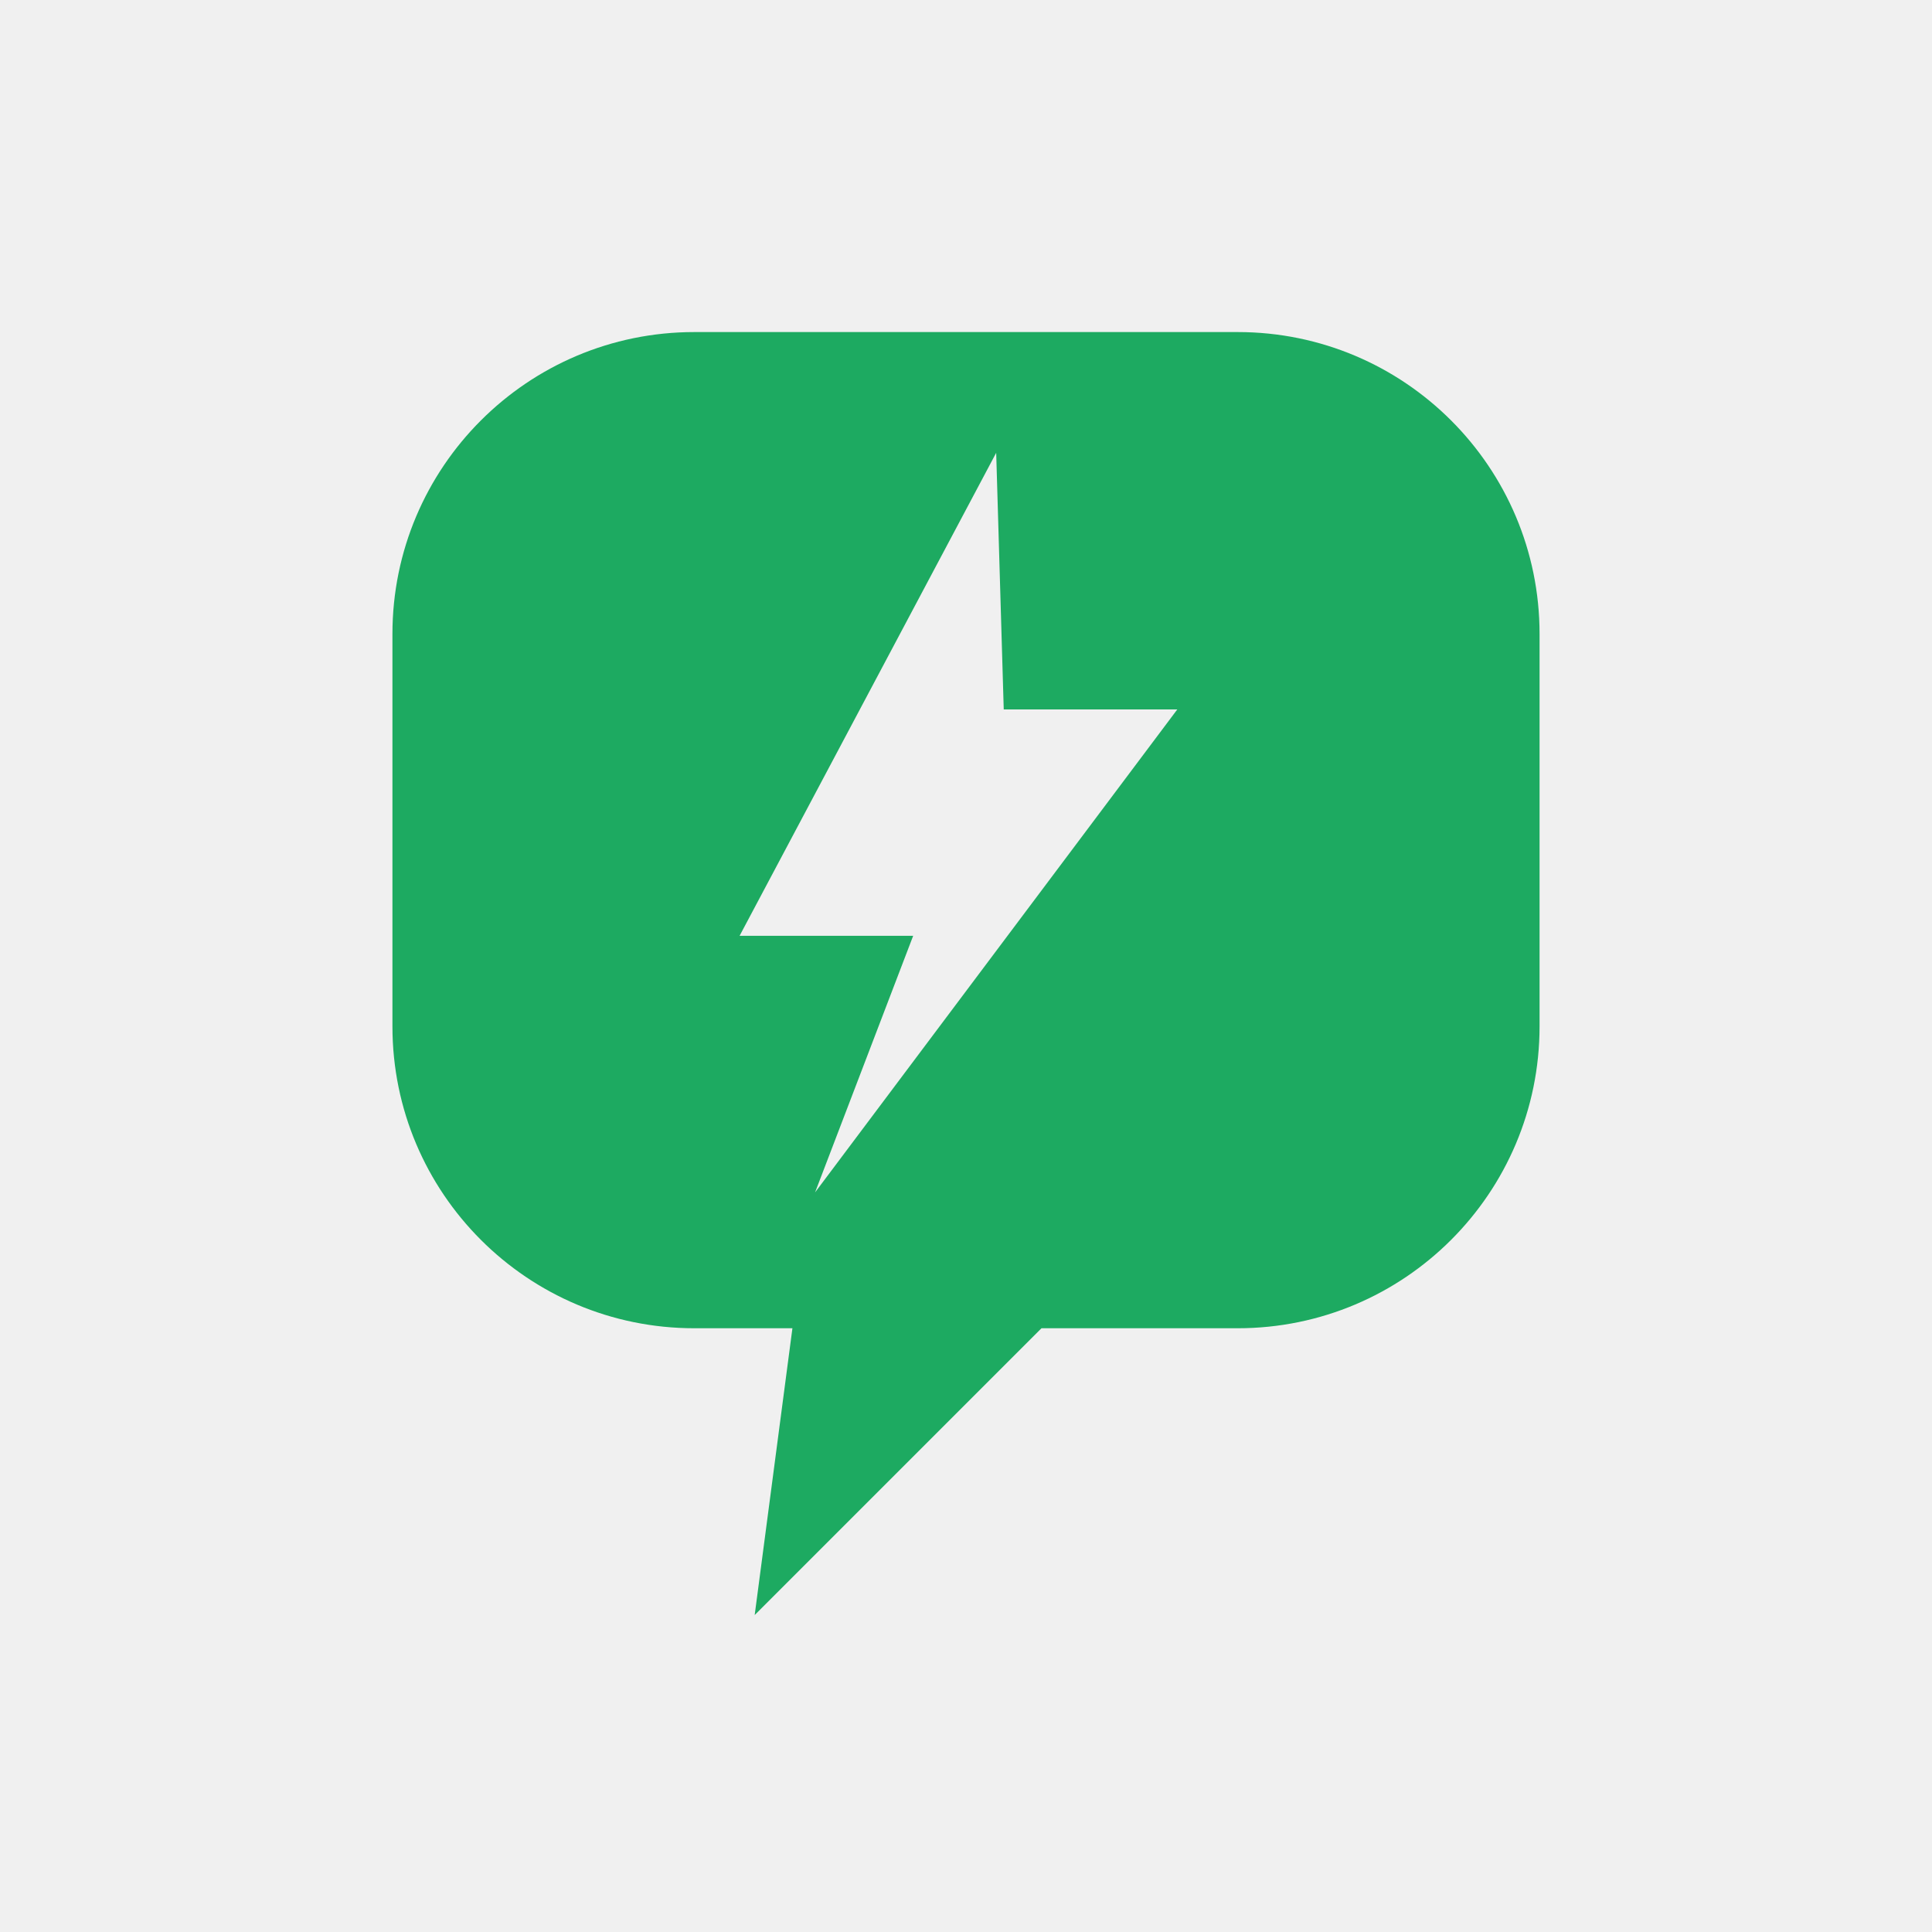
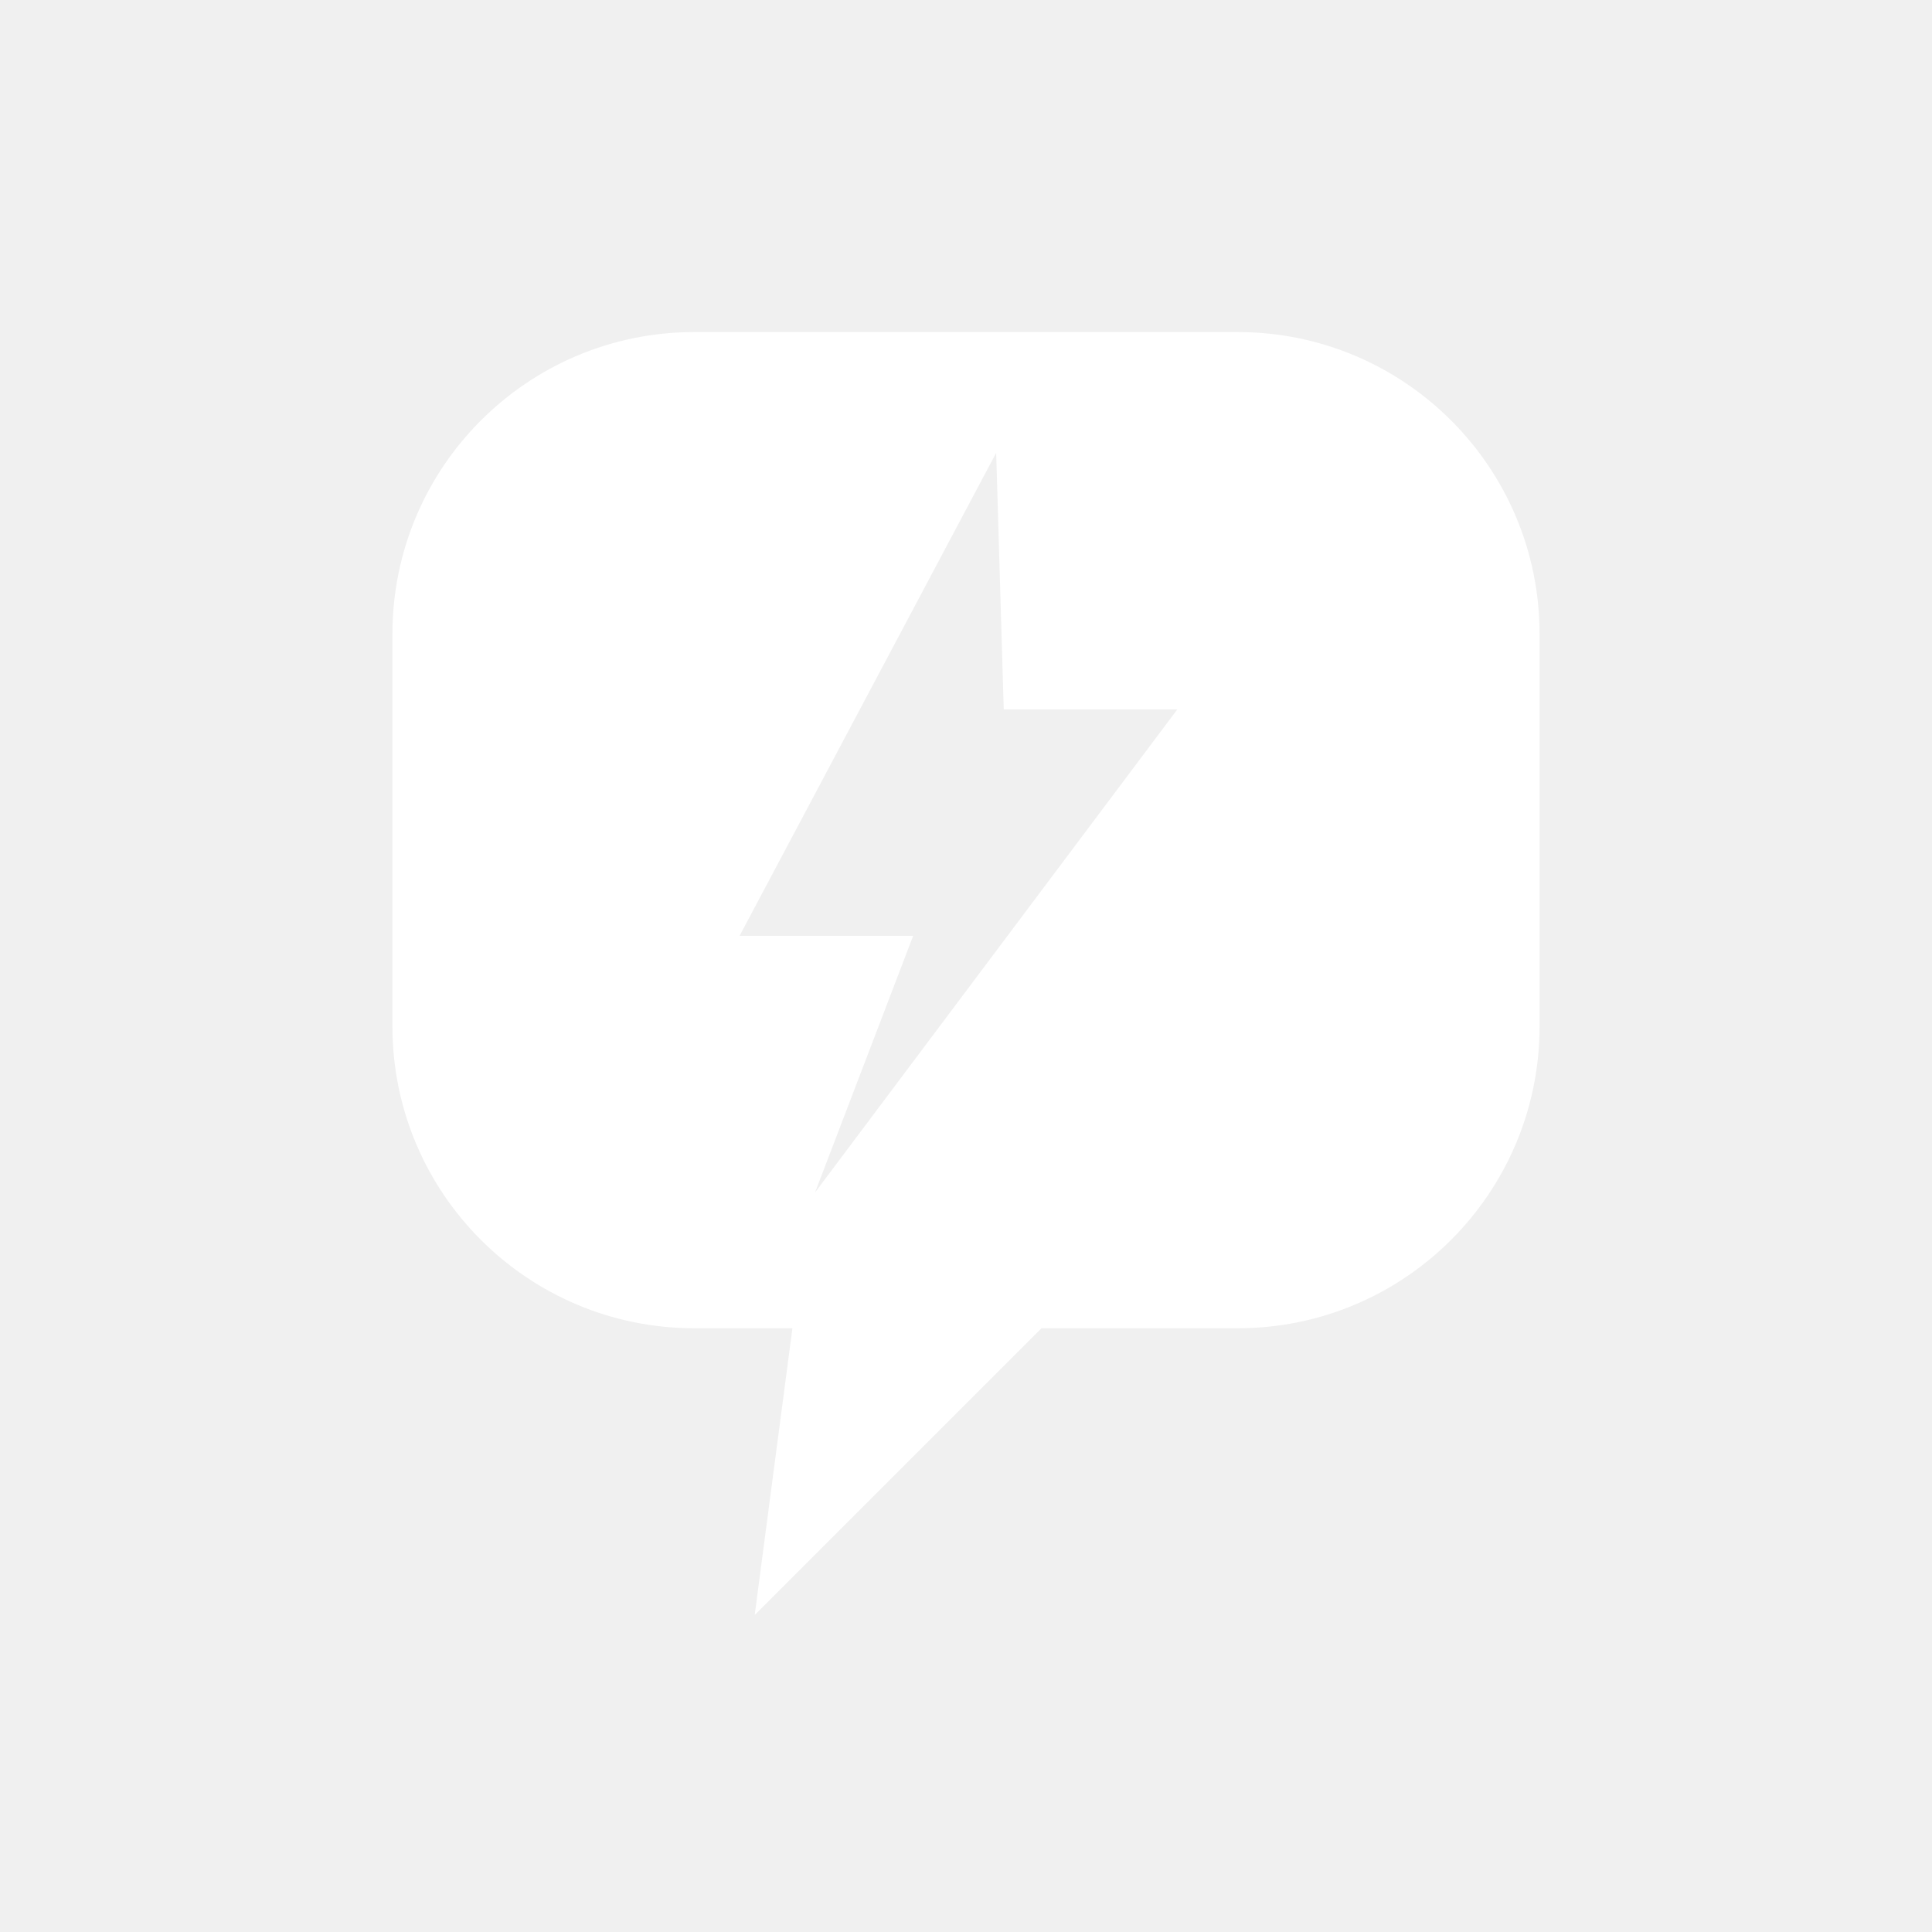
- <svg xmlns="http://www.w3.org/2000/svg" fill="#1daa61" viewBox="0 0 256 256" width="256" height="256" role="img" aria-label="WhatsApp Fast">
-   <path fill="#1daa61" fill-rule="evenodd" d="     M 92 44     H 164     A 40 40 0 0 1 204 84     V 136     A 40 40 0 0 1 164 176     H 138     L 100 214     L 105 176     H 92     A 40 40 0 0 1 52 136     V 84     A 40 40 0 0 1 92 44     Z     M 132 60     L 98 124     L 121 124     L 108 158     L 156 94     L 133 94     Z   " />
+ <svg xmlns="http://www.w3.org/2000/svg" fill="#ffffff" viewBox="0 0 256 256" width="256" height="256" role="img" aria-label="Wisp">
+   <path fill="#ffffff" fill-rule="evenodd" d="     M 92 44     H 164     A 40 40 0 0 1 204 84     V 136     A 40 40 0 0 1 164 176     H 138     L 100 214     L 105 176     H 92     A 40 40 0 0 1 52 136     V 84     A 40 40 0 0 1 92 44     Z     M 132 60     L 98 124     L 121 124     L 108 158     L 156 94     L 133 94     Z   " />
</svg>
